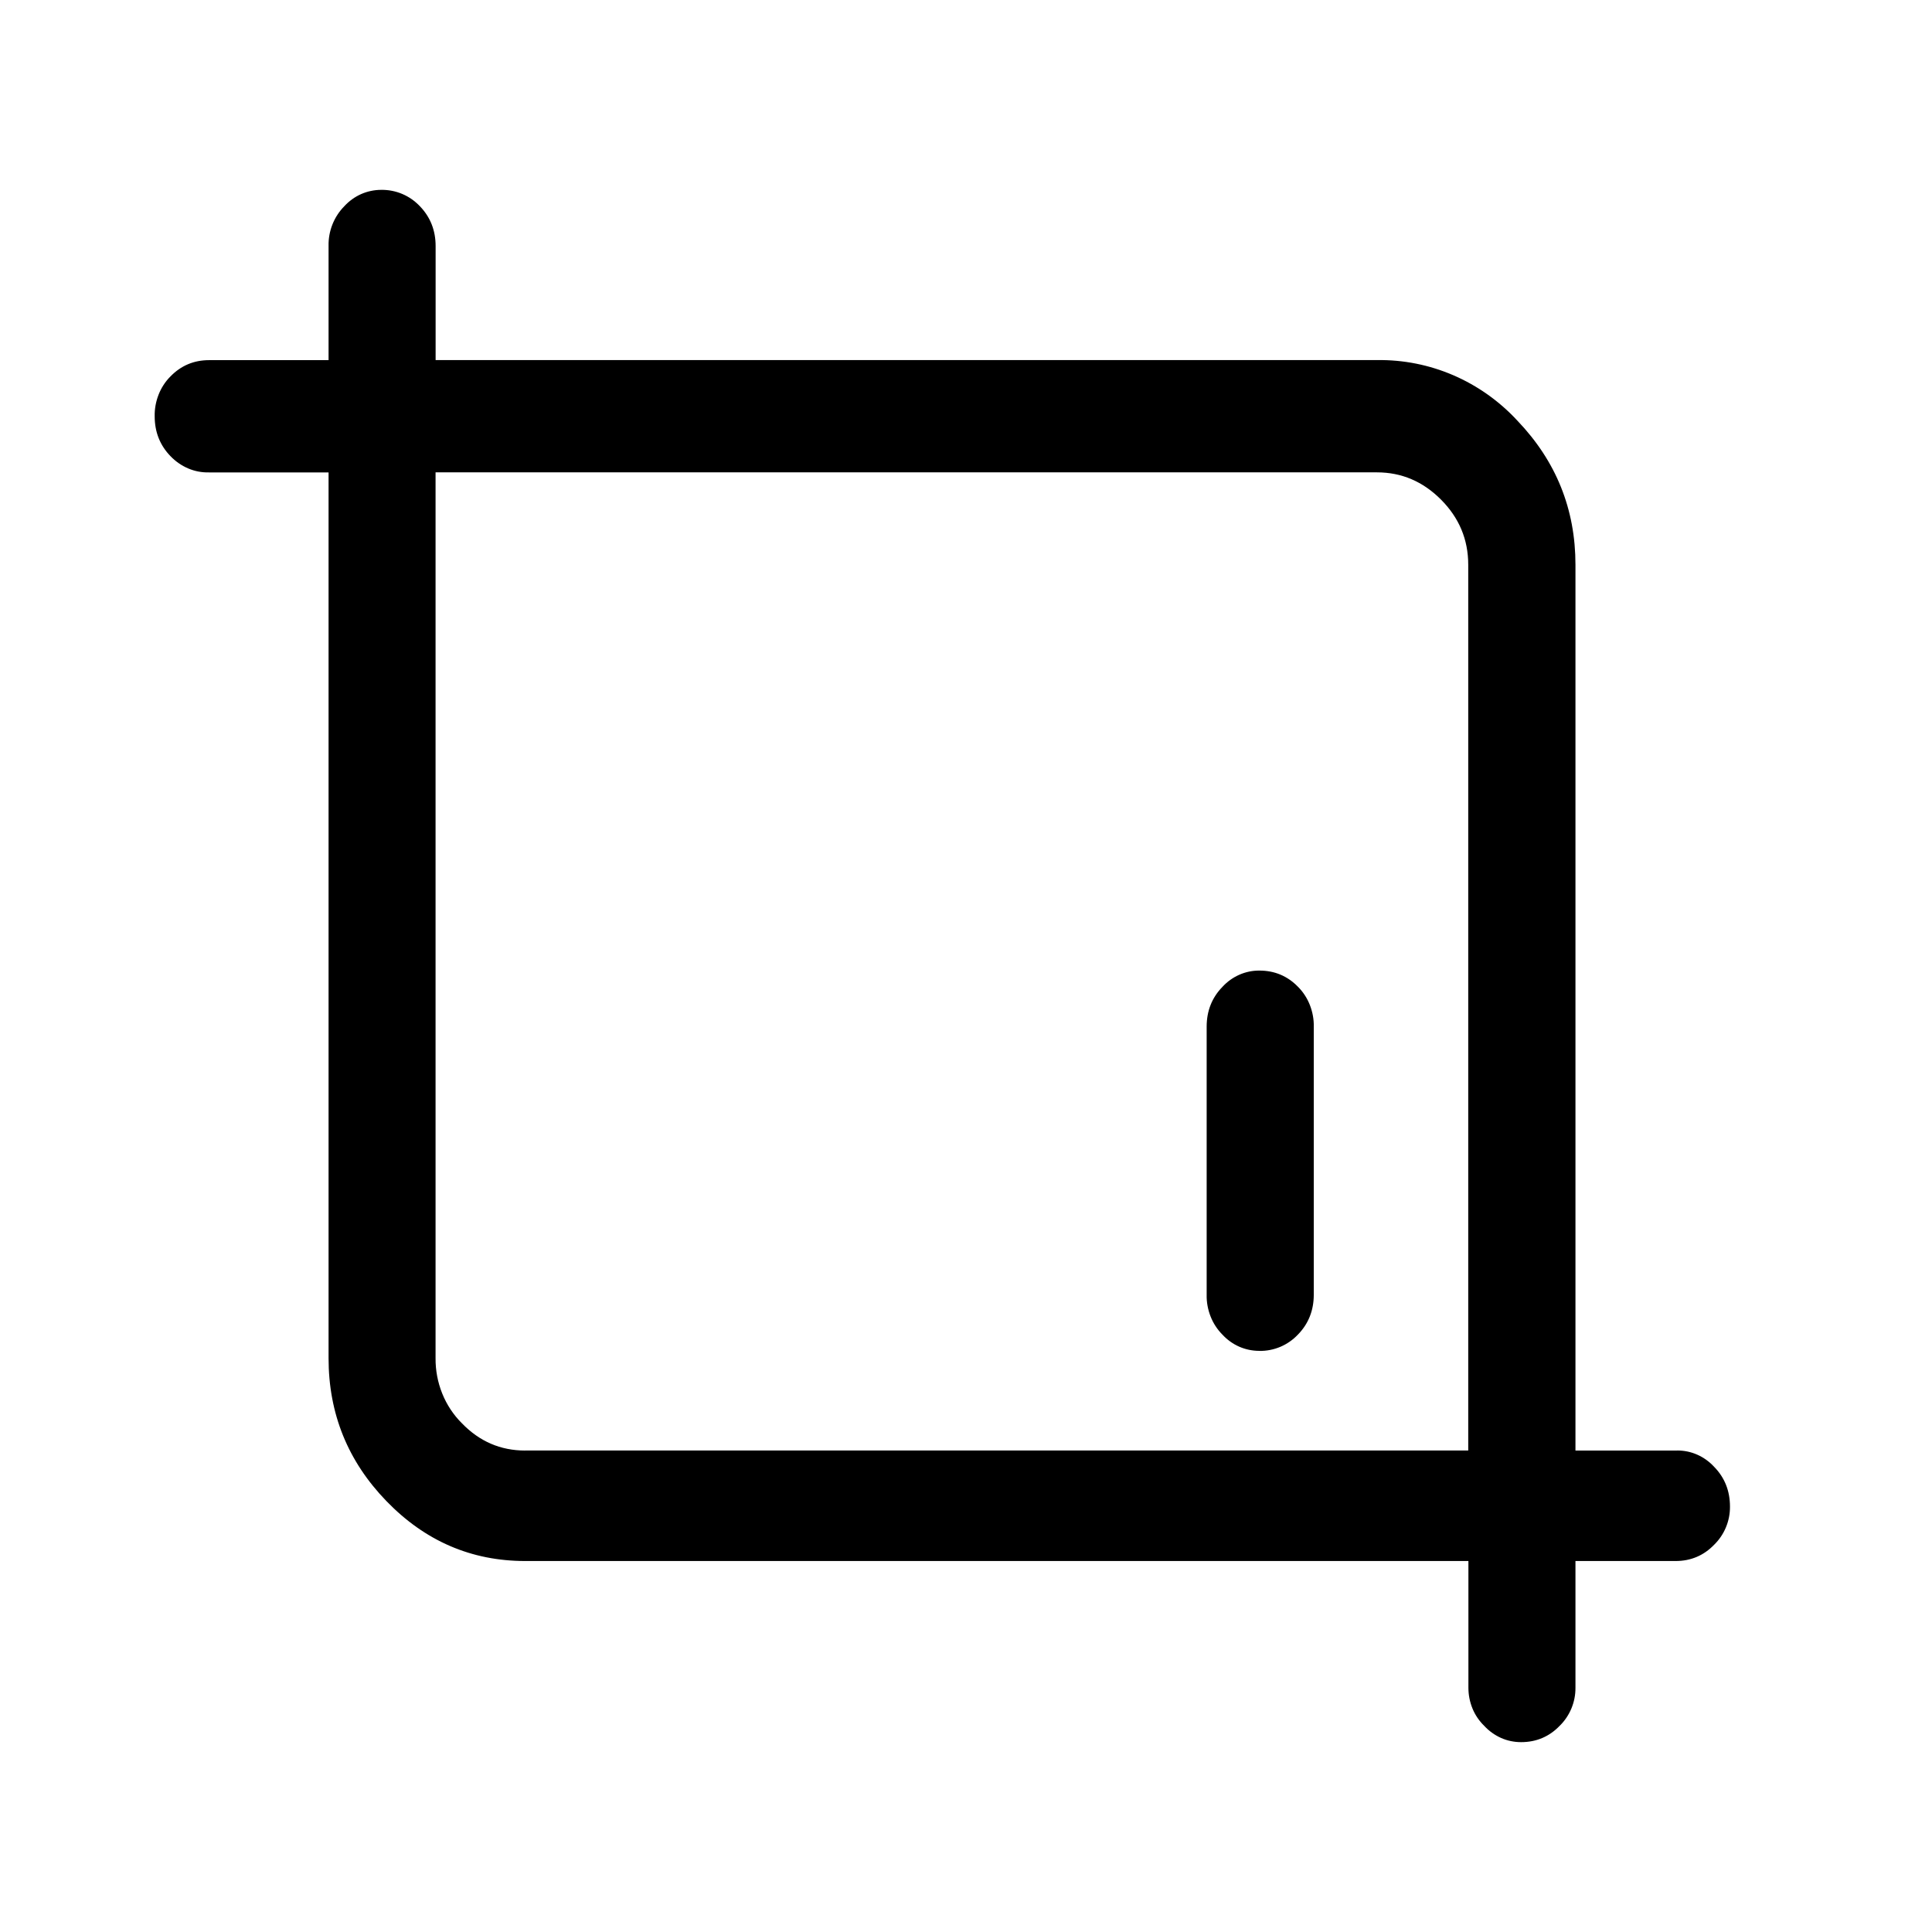
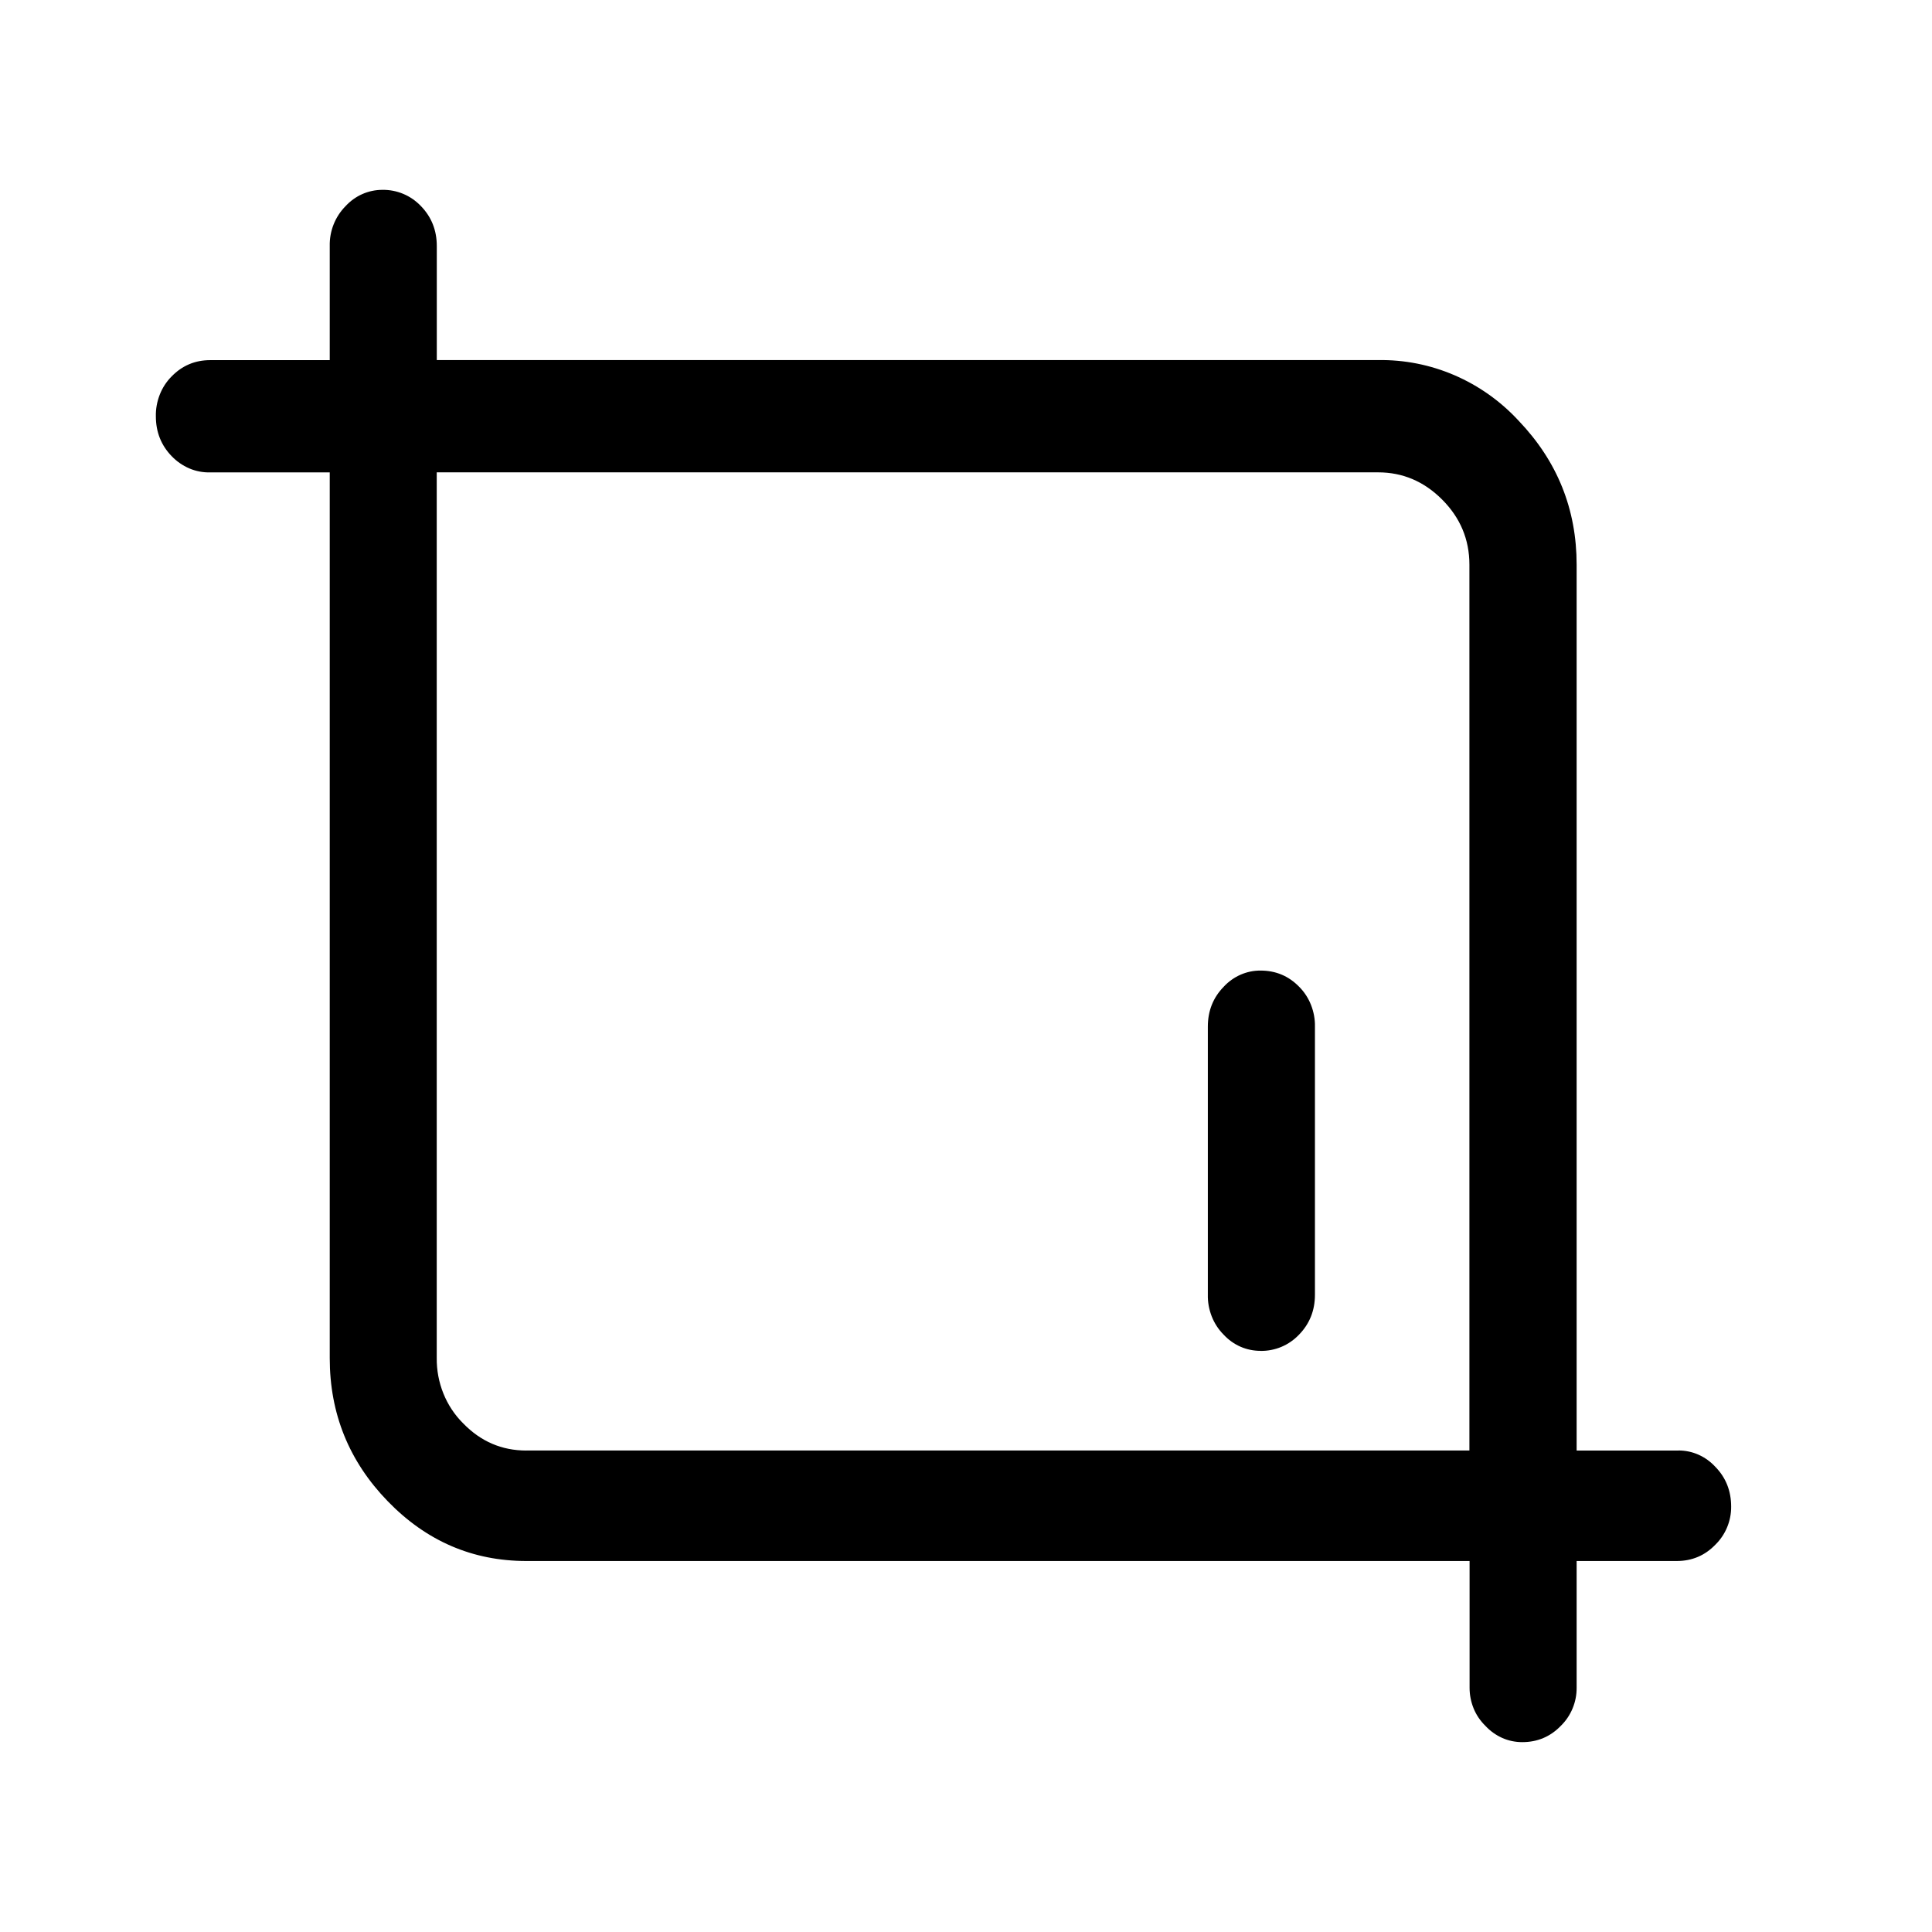
<svg xmlns="http://www.w3.org/2000/svg" width="256" height="256" viewBox="0 0 256 256" fill="none">
-   <g data-optical="rescale" transform="translate(124.0,128.0) scale(0.96) translate(-124.0,-128.0)">
+   <g data-optical="rg" transform="translate(127.89,127.97) scale(0.96) translate(-127.89,-127.97)">
    <path d="M226.352 194.88H212.288V72.616C212.288 64.952 209.624 58.328 204.288 52.744C201.792 50.04 198.776 47.904 195.44 46.464C192.104 45.024 188.512 44.312 184.896 44.368H54.96V28.624C54.96 26.464 54.232 24.624 52.784 23.128C52.088 22.392 51.256 21.816 50.344 21.432C49.432 21.048 48.44 20.856 47.448 20.872C46.496 20.872 45.552 21.072 44.68 21.456C43.808 21.84 43.016 22.416 42.36 23.128C41.656 23.84 41.096 24.696 40.72 25.64C40.344 26.584 40.16 27.6 40.184 28.624V44.376H23.696C21.592 44.376 19.816 45.128 18.36 46.624C17.648 47.336 17.088 48.2 16.72 49.144C16.352 50.088 16.16 51.104 16.184 52.128C16.184 54.288 16.912 56.128 18.36 57.624C19.056 58.352 19.888 58.928 20.8 59.32C21.712 59.712 22.704 59.896 23.696 59.872H40.184V182.128C40.184 189.792 42.848 196.368 48.184 201.872C53.52 207.376 59.896 210.128 67.336 210.128H197.512V227.624C197.512 228.608 197.704 229.576 198.072 230.48C198.44 231.384 199 232.2 199.688 232.872C200.344 233.584 201.136 234.152 202.008 234.544C202.88 234.936 203.832 235.128 204.784 235.128C206.88 235.128 208.664 234.376 210.112 232.872C210.8 232.2 211.352 231.384 211.728 230.48C212.104 229.576 212.296 228.608 212.288 227.624V210.128H226.112C228.208 210.128 229.992 209.376 231.44 207.872C232.128 207.2 232.68 206.384 233.056 205.48C233.432 204.576 233.624 203.608 233.616 202.624C233.616 200.464 232.896 198.624 231.432 197.128C230.776 196.416 229.992 195.848 229.112 195.456C228.232 195.064 227.296 194.872 226.344 194.872V194.88H226.352ZM67.32 194.88C63.92 194.88 61.016 193.624 58.592 191.12C57.424 189.96 56.496 188.56 55.872 187.008C55.248 185.456 54.936 183.8 54.952 182.12V59.864H184.888C188.288 59.864 191.232 61.12 193.728 63.624C196.224 66.128 197.488 69.12 197.488 72.616V194.872H67.312L67.32 194.88ZM168.648 181.12C167.696 181.12 166.752 180.928 165.88 180.544C165.008 180.16 164.216 179.592 163.56 178.88C162.848 178.168 162.288 177.304 161.92 176.36C161.552 175.416 161.36 174.4 161.384 173.376V136.376C161.384 134.208 162.104 132.376 163.568 130.872C164.224 130.16 165.016 129.592 165.888 129.208C166.76 128.824 167.704 128.624 168.656 128.632C170.76 128.632 172.536 129.376 173.992 130.872C174.704 131.584 175.264 132.448 175.632 133.392C176 134.336 176.192 135.352 176.168 136.376V173.376C176.168 175.536 175.44 177.376 173.984 178.872C173.288 179.608 172.456 180.184 171.544 180.568C170.632 180.952 169.64 181.144 168.648 181.128V181.12Z" fill="currentColor" />
  </g>
</svg>
